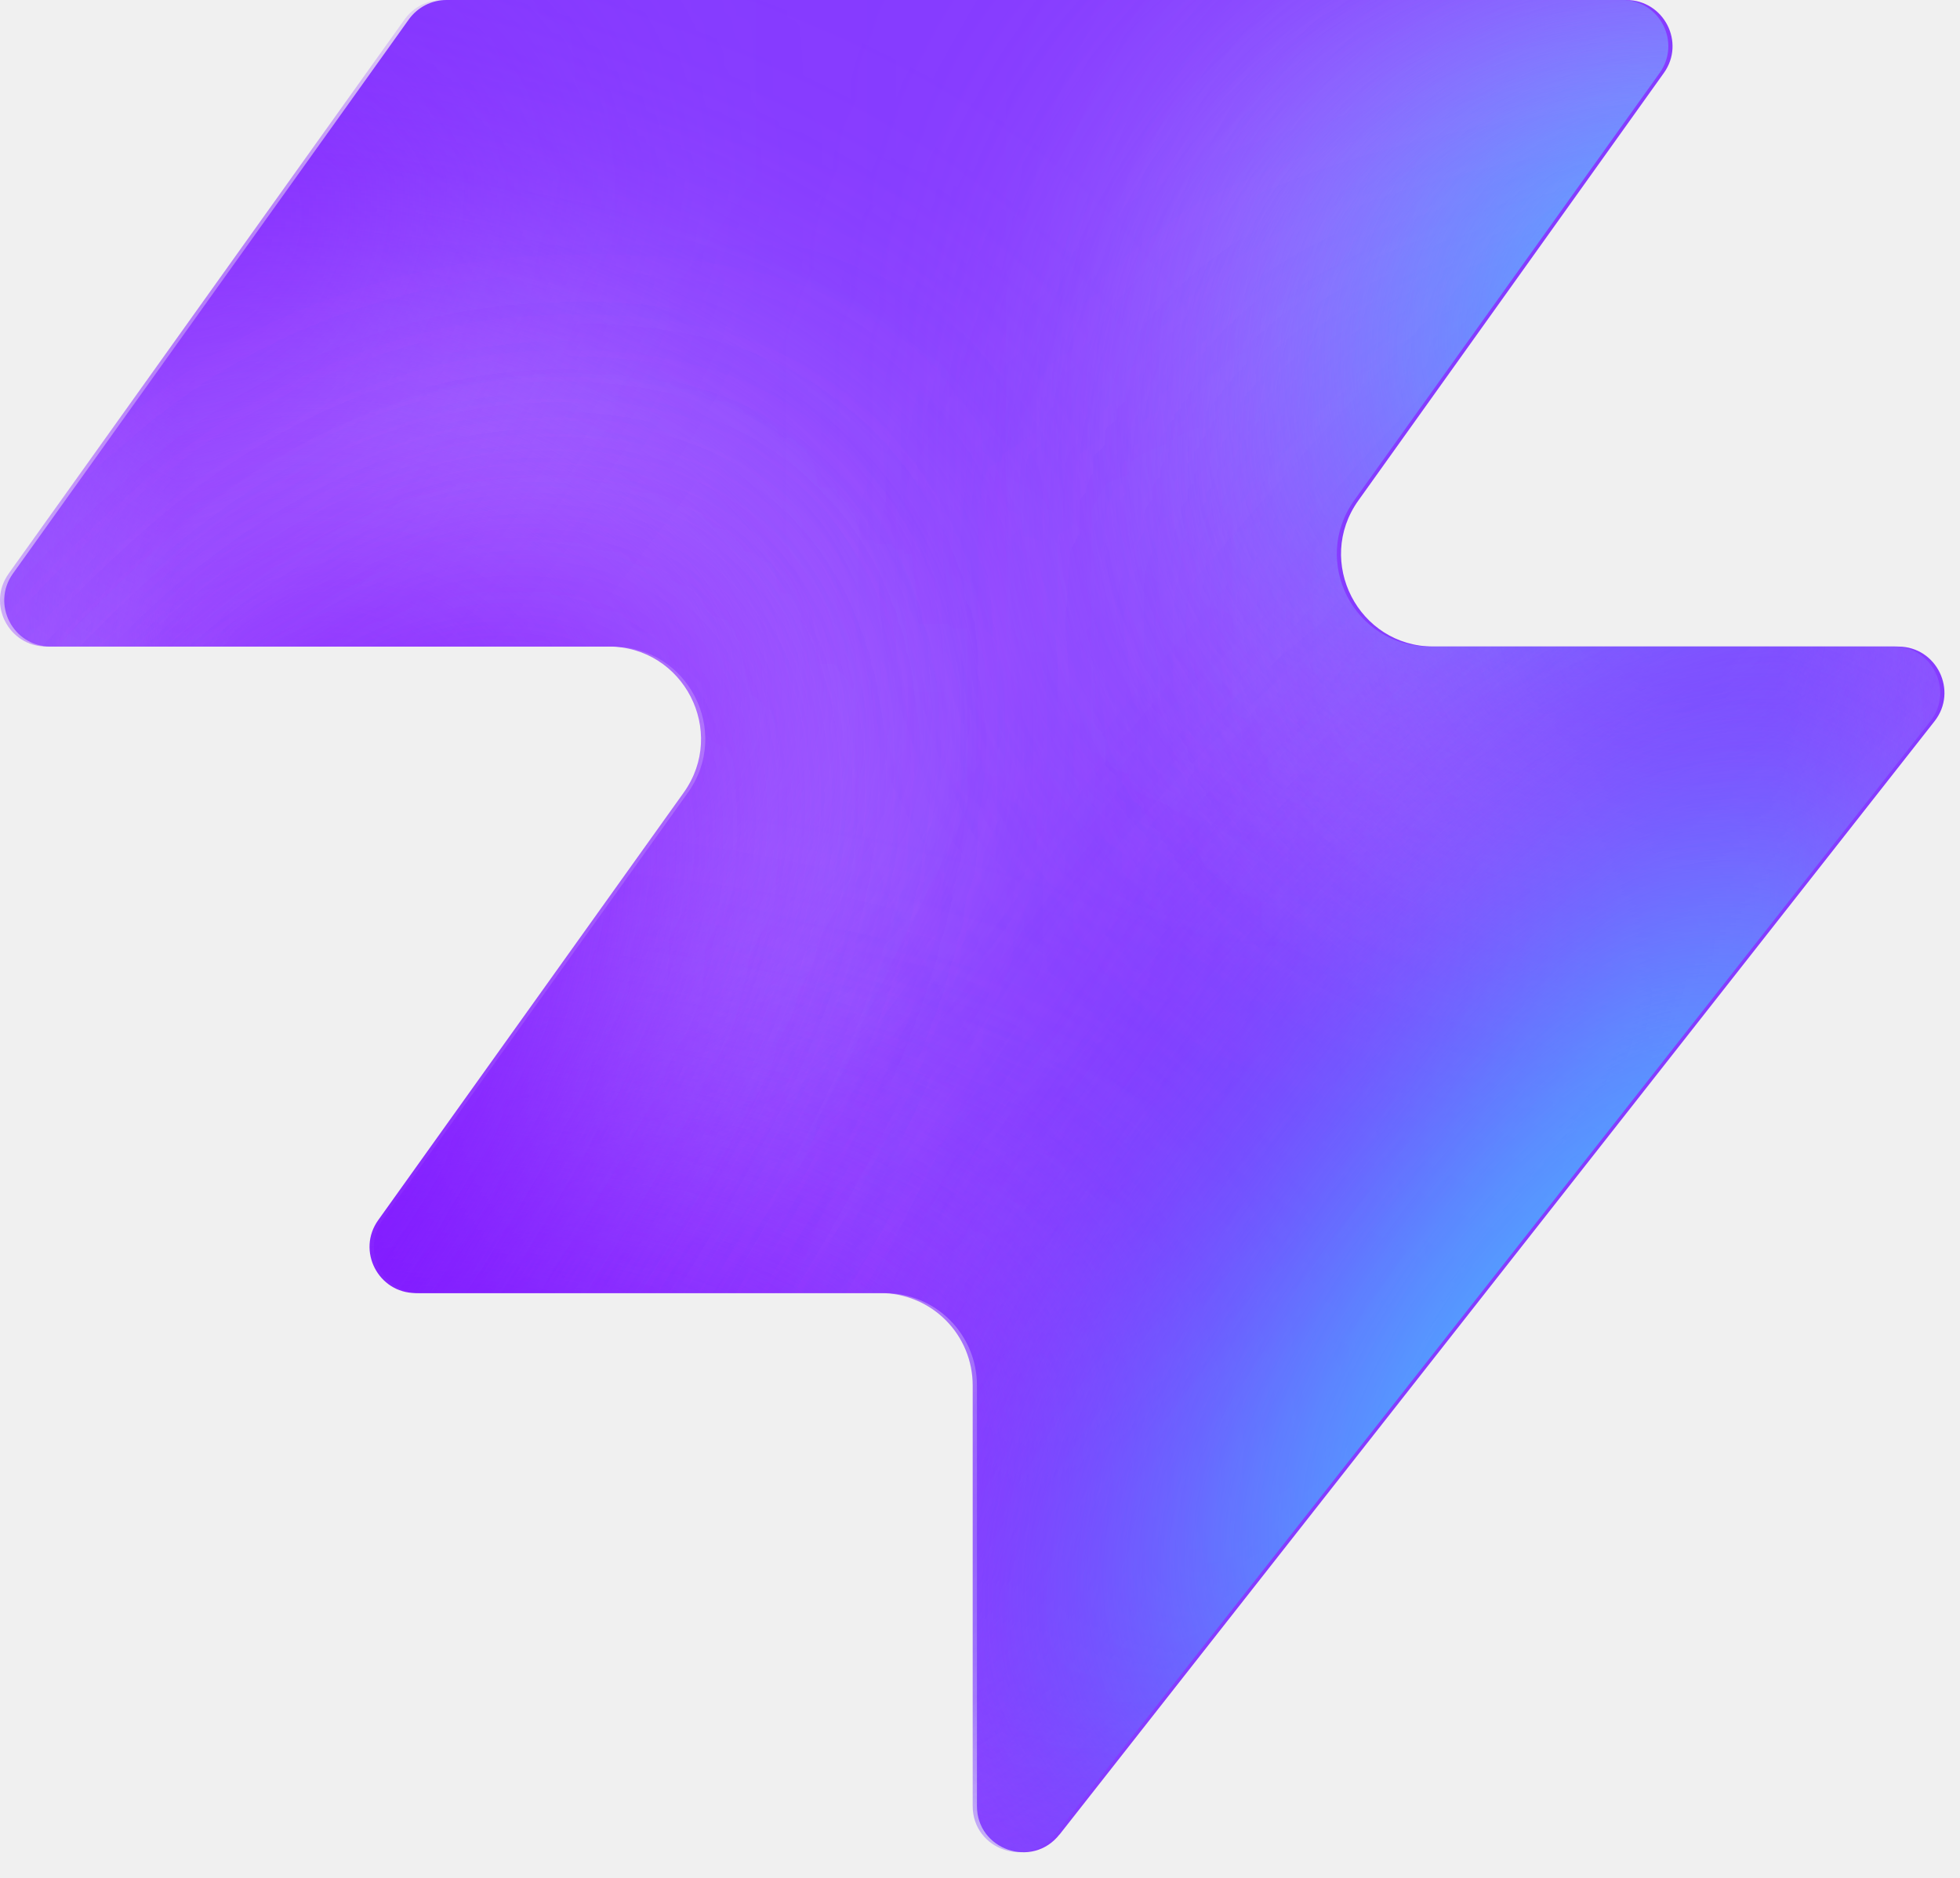
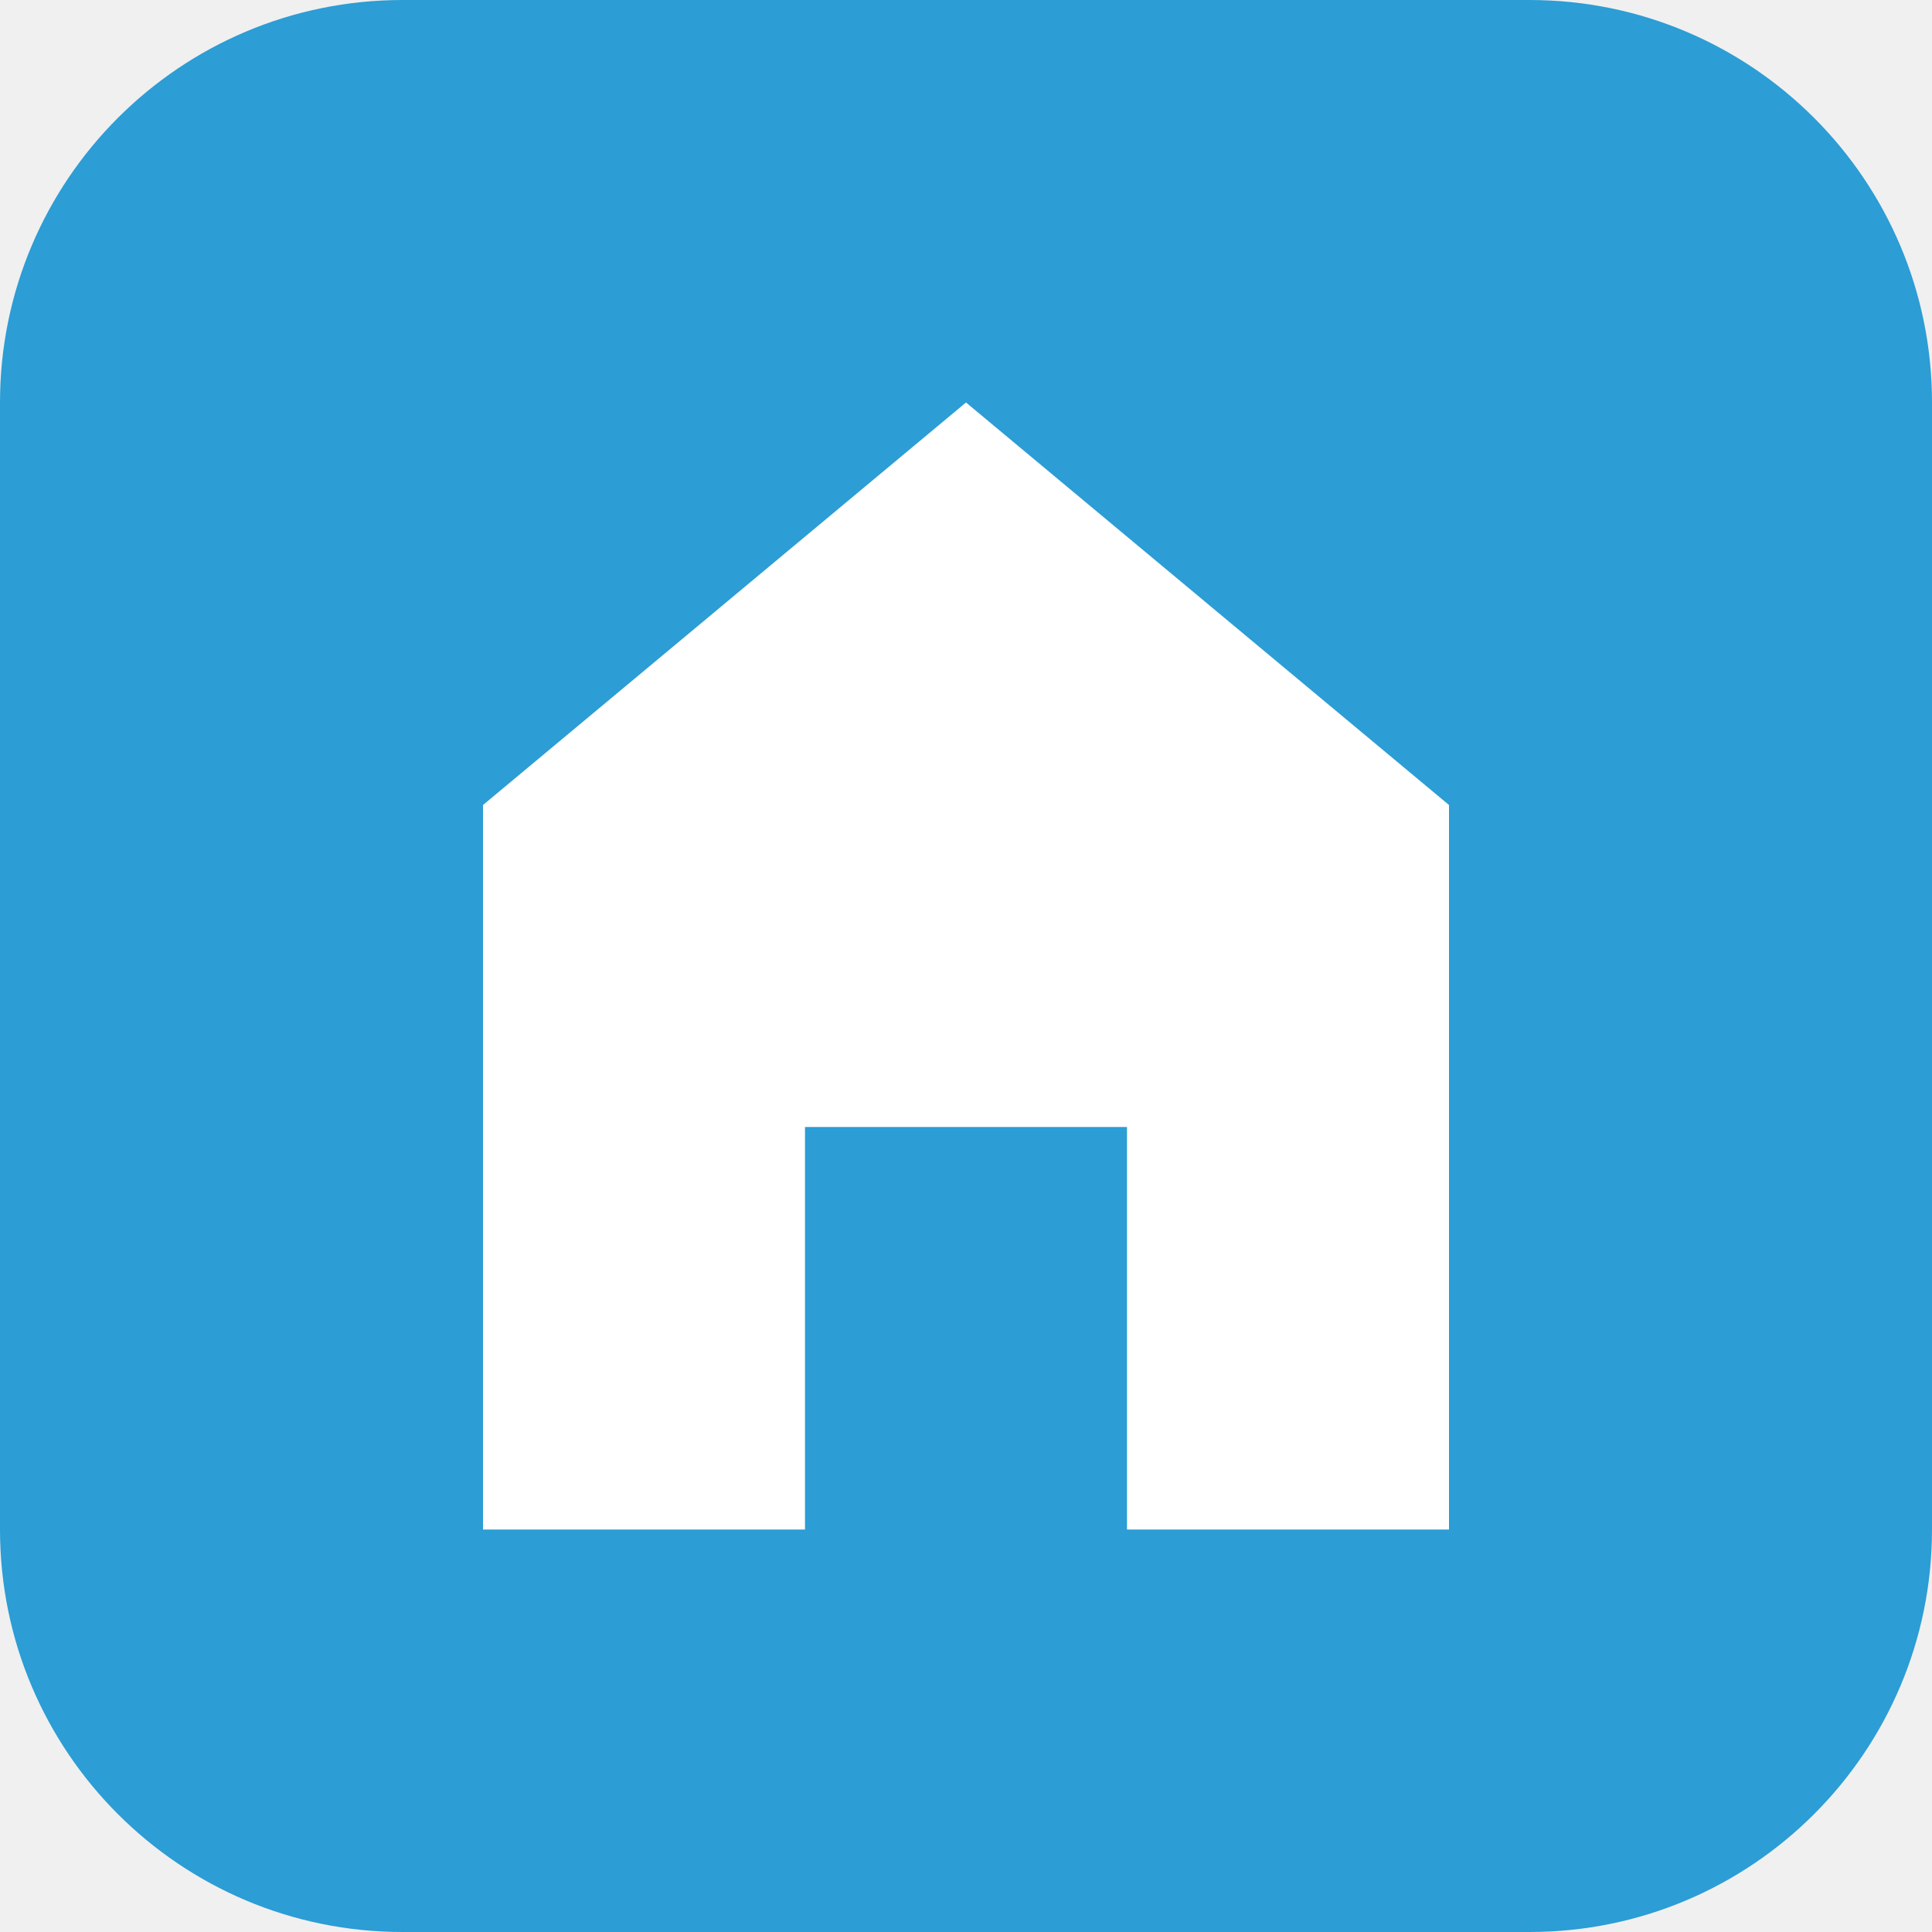
- <svg xmlns="http://www.w3.org/2000/svg" width="48" height="46" fill="none" viewBox="0 0 48 46">
-   <path fill="#863bff" d="M25.946 44.938c-.664.845-2.021.375-2.021-.698V33.937a2.26 2.26 0 0 0-2.262-2.262H10.287c-.92 0-1.456-1.04-.92-1.788l7.48-10.471c1.07-1.497 0-3.578-1.842-3.578H1.237c-.92 0-1.456-1.04-.92-1.788L10.013.474c.214-.297.556-.474.92-.474h28.894c.92 0 1.456 1.04.92 1.788l-7.48 10.471c-1.07 1.498 0 3.579 1.842 3.579h11.377c.943 0 1.473 1.088.89 1.83L25.947 44.94z" style="fill:#863bff;fill:color(display-p3 .525 .23 1);fill-opacity:1" />
-   <mask id="a" width="48" height="46" x="0" y="0" maskUnits="userSpaceOnUse" style="mask-type:alpha">
-     <path fill="#000" d="M25.842 44.938c-.664.844-2.021.375-2.021-.698V33.937a2.26 2.26 0 0 0-2.262-2.262H10.183c-.92 0-1.456-1.04-.92-1.788l7.48-10.471c1.07-1.498 0-3.579-1.842-3.579H1.133c-.92 0-1.456-1.04-.92-1.787L9.91.473c.214-.297.556-.474.92-.474h28.894c.92 0 1.456 1.04.92 1.788l-7.48 10.471c-1.07 1.498 0 3.578 1.842 3.578h11.377c.943 0 1.473 1.088.89 1.832L25.843 44.94z" style="fill:#000;fill-opacity:1" />
-   </mask>
-   <g mask="url(#a)">
-     <g filter="url(#b)">
-       <ellipse cx="5.508" cy="14.704" fill="#ede6ff" rx="5.508" ry="14.704" style="fill:#ede6ff;fill:color(display-p3 .927 .903 1);fill-opacity:1" transform="matrix(.00324 1 1 -.00324 -4.47 31.516)" />
-     </g>
-     <g filter="url(#c)">
-       <ellipse cx="10.399" cy="29.851" fill="#ede6ff" rx="10.399" ry="29.851" style="fill:#ede6ff;fill:color(display-p3 .927 .903 1);fill-opacity:1" transform="matrix(.00324 1 1 -.00324 -39.328 7.883)" />
-     </g>
-     <g filter="url(#d)">
-       <ellipse cx="5.508" cy="30.487" fill="#7e14ff" rx="5.508" ry="30.487" style="fill:#7e14ff;fill:color(display-p3 .492 .077 1);fill-opacity:1" transform="rotate(89.814 -25.913 -14.639)scale(1 -1)" />
-     </g>
-     <g filter="url(#e)">
-       <ellipse cx="5.508" cy="30.599" fill="#7e14ff" rx="5.508" ry="30.599" style="fill:#7e14ff;fill:color(display-p3 .492 .077 1);fill-opacity:1" transform="rotate(89.814 -32.644 -3.334)scale(1 -1)" />
-     </g>
-     <g filter="url(#f)">
-       <ellipse cx="5.508" cy="30.599" fill="#7e14ff" rx="5.508" ry="30.599" style="fill:#7e14ff;fill:color(display-p3 .492 .077 1);fill-opacity:1" transform="matrix(.00324 1 1 -.00324 -34.34 30.47)" />
-     </g>
-     <g filter="url(#g)">
-       <ellipse cx="14.072" cy="22.078" fill="#ede6ff" rx="14.072" ry="22.078" style="fill:#ede6ff;fill:color(display-p3 .927 .903 1);fill-opacity:1" transform="rotate(93.35 24.506 48.493)scale(-1 1)" />
-     </g>
-     <g filter="url(#h)">
-       <ellipse cx="3.47" cy="21.501" fill="#7e14ff" rx="3.47" ry="21.501" style="fill:#7e14ff;fill:color(display-p3 .492 .077 1);fill-opacity:1" transform="rotate(89.009 28.708 47.59)scale(-1 1)" />
-     </g>
-     <g filter="url(#i)">
-       <ellipse cx="3.47" cy="21.501" fill="#7e14ff" rx="3.47" ry="21.501" style="fill:#7e14ff;fill:color(display-p3 .492 .077 1);fill-opacity:1" transform="rotate(89.009 28.708 47.59)scale(-1 1)" />
-     </g>
-     <g filter="url(#j)">
-       <ellipse cx=".387" cy="8.972" fill="#7e14ff" rx="4.407" ry="29.108" style="fill:#7e14ff;fill:color(display-p3 .492 .077 1);fill-opacity:1" transform="rotate(39.51 .387 8.972)" />
-     </g>
-     <g filter="url(#k)">
-       <ellipse cx="47.523" cy="-6.092" fill="#7e14ff" rx="4.407" ry="29.108" style="fill:#7e14ff;fill:color(display-p3 .492 .077 1);fill-opacity:1" transform="rotate(37.892 47.523 -6.092)" />
-     </g>
-     <g filter="url(#l)">
-       <ellipse cx="41.412" cy="6.333" fill="#47bfff" rx="5.971" ry="9.665" style="fill:#47bfff;fill:color(display-p3 .28 .748 1);fill-opacity:1" transform="rotate(37.892 41.412 6.333)" />
-     </g>
-     <g filter="url(#m)">
-       <ellipse cx="-1.879" cy="38.332" fill="#7e14ff" rx="4.407" ry="29.108" style="fill:#7e14ff;fill:color(display-p3 .492 .077 1);fill-opacity:1" transform="rotate(37.892 -1.88 38.332)" />
-     </g>
-     <g filter="url(#n)">
-       <ellipse cx="-1.879" cy="38.332" fill="#7e14ff" rx="4.407" ry="29.108" style="fill:#7e14ff;fill:color(display-p3 .492 .077 1);fill-opacity:1" transform="rotate(37.892 -1.88 38.332)" />
-     </g>
-     <g filter="url(#o)">
-       <ellipse cx="35.651" cy="29.907" fill="#7e14ff" rx="4.407" ry="29.108" style="fill:#7e14ff;fill:color(display-p3 .492 .077 1);fill-opacity:1" transform="rotate(37.892 35.651 29.907)" />
-     </g>
-     <g filter="url(#p)">
-       <ellipse cx="38.418" cy="32.4" fill="#47bfff" rx="5.971" ry="15.297" style="fill:#47bfff;fill:color(display-p3 .28 .748 1);fill-opacity:1" transform="rotate(37.892 38.418 32.4)" />
-     </g>
-   </g>
-   <defs>
-     <filter id="b" width="60.045" height="41.654" x="-19.77" y="16.149" color-interpolation-filters="sRGB" filterUnits="userSpaceOnUse">
-       <feFlood flood-opacity="0" result="BackgroundImageFix" />
-       <feBlend in="SourceGraphic" in2="BackgroundImageFix" result="shape" />
-       <feGaussianBlur result="effect1_foregroundBlur_2002_17158" stdDeviation="7.659" />
-     </filter>
-     <filter id="c" width="90.34" height="51.437" x="-54.613" y="-7.533" color-interpolation-filters="sRGB" filterUnits="userSpaceOnUse">
-       <feFlood flood-opacity="0" result="BackgroundImageFix" />
-       <feBlend in="SourceGraphic" in2="BackgroundImageFix" result="shape" />
-       <feGaussianBlur result="effect1_foregroundBlur_2002_17158" stdDeviation="7.659" />
-     </filter>
-     <filter id="d" width="79.355" height="29.4" x="-49.64" y="2.03" color-interpolation-filters="sRGB" filterUnits="userSpaceOnUse">
-       <feFlood flood-opacity="0" result="BackgroundImageFix" />
-       <feBlend in="SourceGraphic" in2="BackgroundImageFix" result="shape" />
-       <feGaussianBlur result="effect1_foregroundBlur_2002_17158" stdDeviation="4.596" />
-     </filter>
-     <filter id="e" width="79.579" height="29.4" x="-45.045" y="20.029" color-interpolation-filters="sRGB" filterUnits="userSpaceOnUse">
-       <feFlood flood-opacity="0" result="BackgroundImageFix" />
-       <feBlend in="SourceGraphic" in2="BackgroundImageFix" result="shape" />
-       <feGaussianBlur result="effect1_foregroundBlur_2002_17158" stdDeviation="4.596" />
-     </filter>
-     <filter id="f" width="79.579" height="29.4" x="-43.513" y="21.178" color-interpolation-filters="sRGB" filterUnits="userSpaceOnUse">
-       <feFlood flood-opacity="0" result="BackgroundImageFix" />
-       <feBlend in="SourceGraphic" in2="BackgroundImageFix" result="shape" />
-       <feGaussianBlur result="effect1_foregroundBlur_2002_17158" stdDeviation="4.596" />
-     </filter>
-     <filter id="g" width="74.749" height="58.852" x="15.756" y="-17.901" color-interpolation-filters="sRGB" filterUnits="userSpaceOnUse">
-       <feFlood flood-opacity="0" result="BackgroundImageFix" />
-       <feBlend in="SourceGraphic" in2="BackgroundImageFix" result="shape" />
-       <feGaussianBlur result="effect1_foregroundBlur_2002_17158" stdDeviation="7.659" />
-     </filter>
-     <filter id="h" width="61.377" height="25.362" x="23.548" y="2.284" color-interpolation-filters="sRGB" filterUnits="userSpaceOnUse">
-       <feFlood flood-opacity="0" result="BackgroundImageFix" />
-       <feBlend in="SourceGraphic" in2="BackgroundImageFix" result="shape" />
-       <feGaussianBlur result="effect1_foregroundBlur_2002_17158" stdDeviation="4.596" />
-     </filter>
-     <filter id="i" width="61.377" height="25.362" x="23.548" y="2.284" color-interpolation-filters="sRGB" filterUnits="userSpaceOnUse">
-       <feFlood flood-opacity="0" result="BackgroundImageFix" />
-       <feBlend in="SourceGraphic" in2="BackgroundImageFix" result="shape" />
-       <feGaussianBlur result="effect1_foregroundBlur_2002_17158" stdDeviation="4.596" />
-     </filter>
-     <filter id="j" width="56.045" height="63.649" x="-27.636" y="-22.853" color-interpolation-filters="sRGB" filterUnits="userSpaceOnUse">
-       <feFlood flood-opacity="0" result="BackgroundImageFix" />
-       <feBlend in="SourceGraphic" in2="BackgroundImageFix" result="shape" />
-       <feGaussianBlur result="effect1_foregroundBlur_2002_17158" stdDeviation="4.596" />
-     </filter>
-     <filter id="k" width="54.814" height="64.646" x="20.116" y="-38.415" color-interpolation-filters="sRGB" filterUnits="userSpaceOnUse">
-       <feFlood flood-opacity="0" result="BackgroundImageFix" />
-       <feBlend in="SourceGraphic" in2="BackgroundImageFix" result="shape" />
-       <feGaussianBlur result="effect1_foregroundBlur_2002_17158" stdDeviation="4.596" />
-     </filter>
-     <filter id="l" width="33.541" height="35.313" x="24.641" y="-11.323" color-interpolation-filters="sRGB" filterUnits="userSpaceOnUse">
-       <feFlood flood-opacity="0" result="BackgroundImageFix" />
-       <feBlend in="SourceGraphic" in2="BackgroundImageFix" result="shape" />
-       <feGaussianBlur result="effect1_foregroundBlur_2002_17158" stdDeviation="4.596" />
-     </filter>
-     <filter id="m" width="54.814" height="64.646" x="-29.286" y="6.009" color-interpolation-filters="sRGB" filterUnits="userSpaceOnUse">
-       <feFlood flood-opacity="0" result="BackgroundImageFix" />
-       <feBlend in="SourceGraphic" in2="BackgroundImageFix" result="shape" />
-       <feGaussianBlur result="effect1_foregroundBlur_2002_17158" stdDeviation="4.596" />
-     </filter>
-     <filter id="n" width="54.814" height="64.646" x="-29.286" y="6.009" color-interpolation-filters="sRGB" filterUnits="userSpaceOnUse">
-       <feFlood flood-opacity="0" result="BackgroundImageFix" />
-       <feBlend in="SourceGraphic" in2="BackgroundImageFix" result="shape" />
-       <feGaussianBlur result="effect1_foregroundBlur_2002_17158" stdDeviation="4.596" />
-     </filter>
-     <filter id="o" width="54.814" height="64.646" x="8.244" y="-2.416" color-interpolation-filters="sRGB" filterUnits="userSpaceOnUse">
-       <feFlood flood-opacity="0" result="BackgroundImageFix" />
-       <feBlend in="SourceGraphic" in2="BackgroundImageFix" result="shape" />
-       <feGaussianBlur result="effect1_foregroundBlur_2002_17158" stdDeviation="4.596" />
-     </filter>
-     <filter id="p" width="39.409" height="43.623" x="18.713" y="10.588" color-interpolation-filters="sRGB" filterUnits="userSpaceOnUse">
-       <feFlood flood-opacity="0" result="BackgroundImageFix" />
-       <feBlend in="SourceGraphic" in2="BackgroundImageFix" result="shape" />
-       <feGaussianBlur result="effect1_foregroundBlur_2002_17158" stdDeviation="4.596" />
-     </filter>
-   </defs>
+ <svg xmlns="http://www.w3.org/2000/svg" viewBox="0 0 24 24" fill="none">
+   <rect width="24" height="24" rx="5" fill="#2C9DD5" />
+   <path d="M6 19V10L12 5L18 10V19H14V14H10V19H6Z" fill="#FFFFFF" />
</svg>
